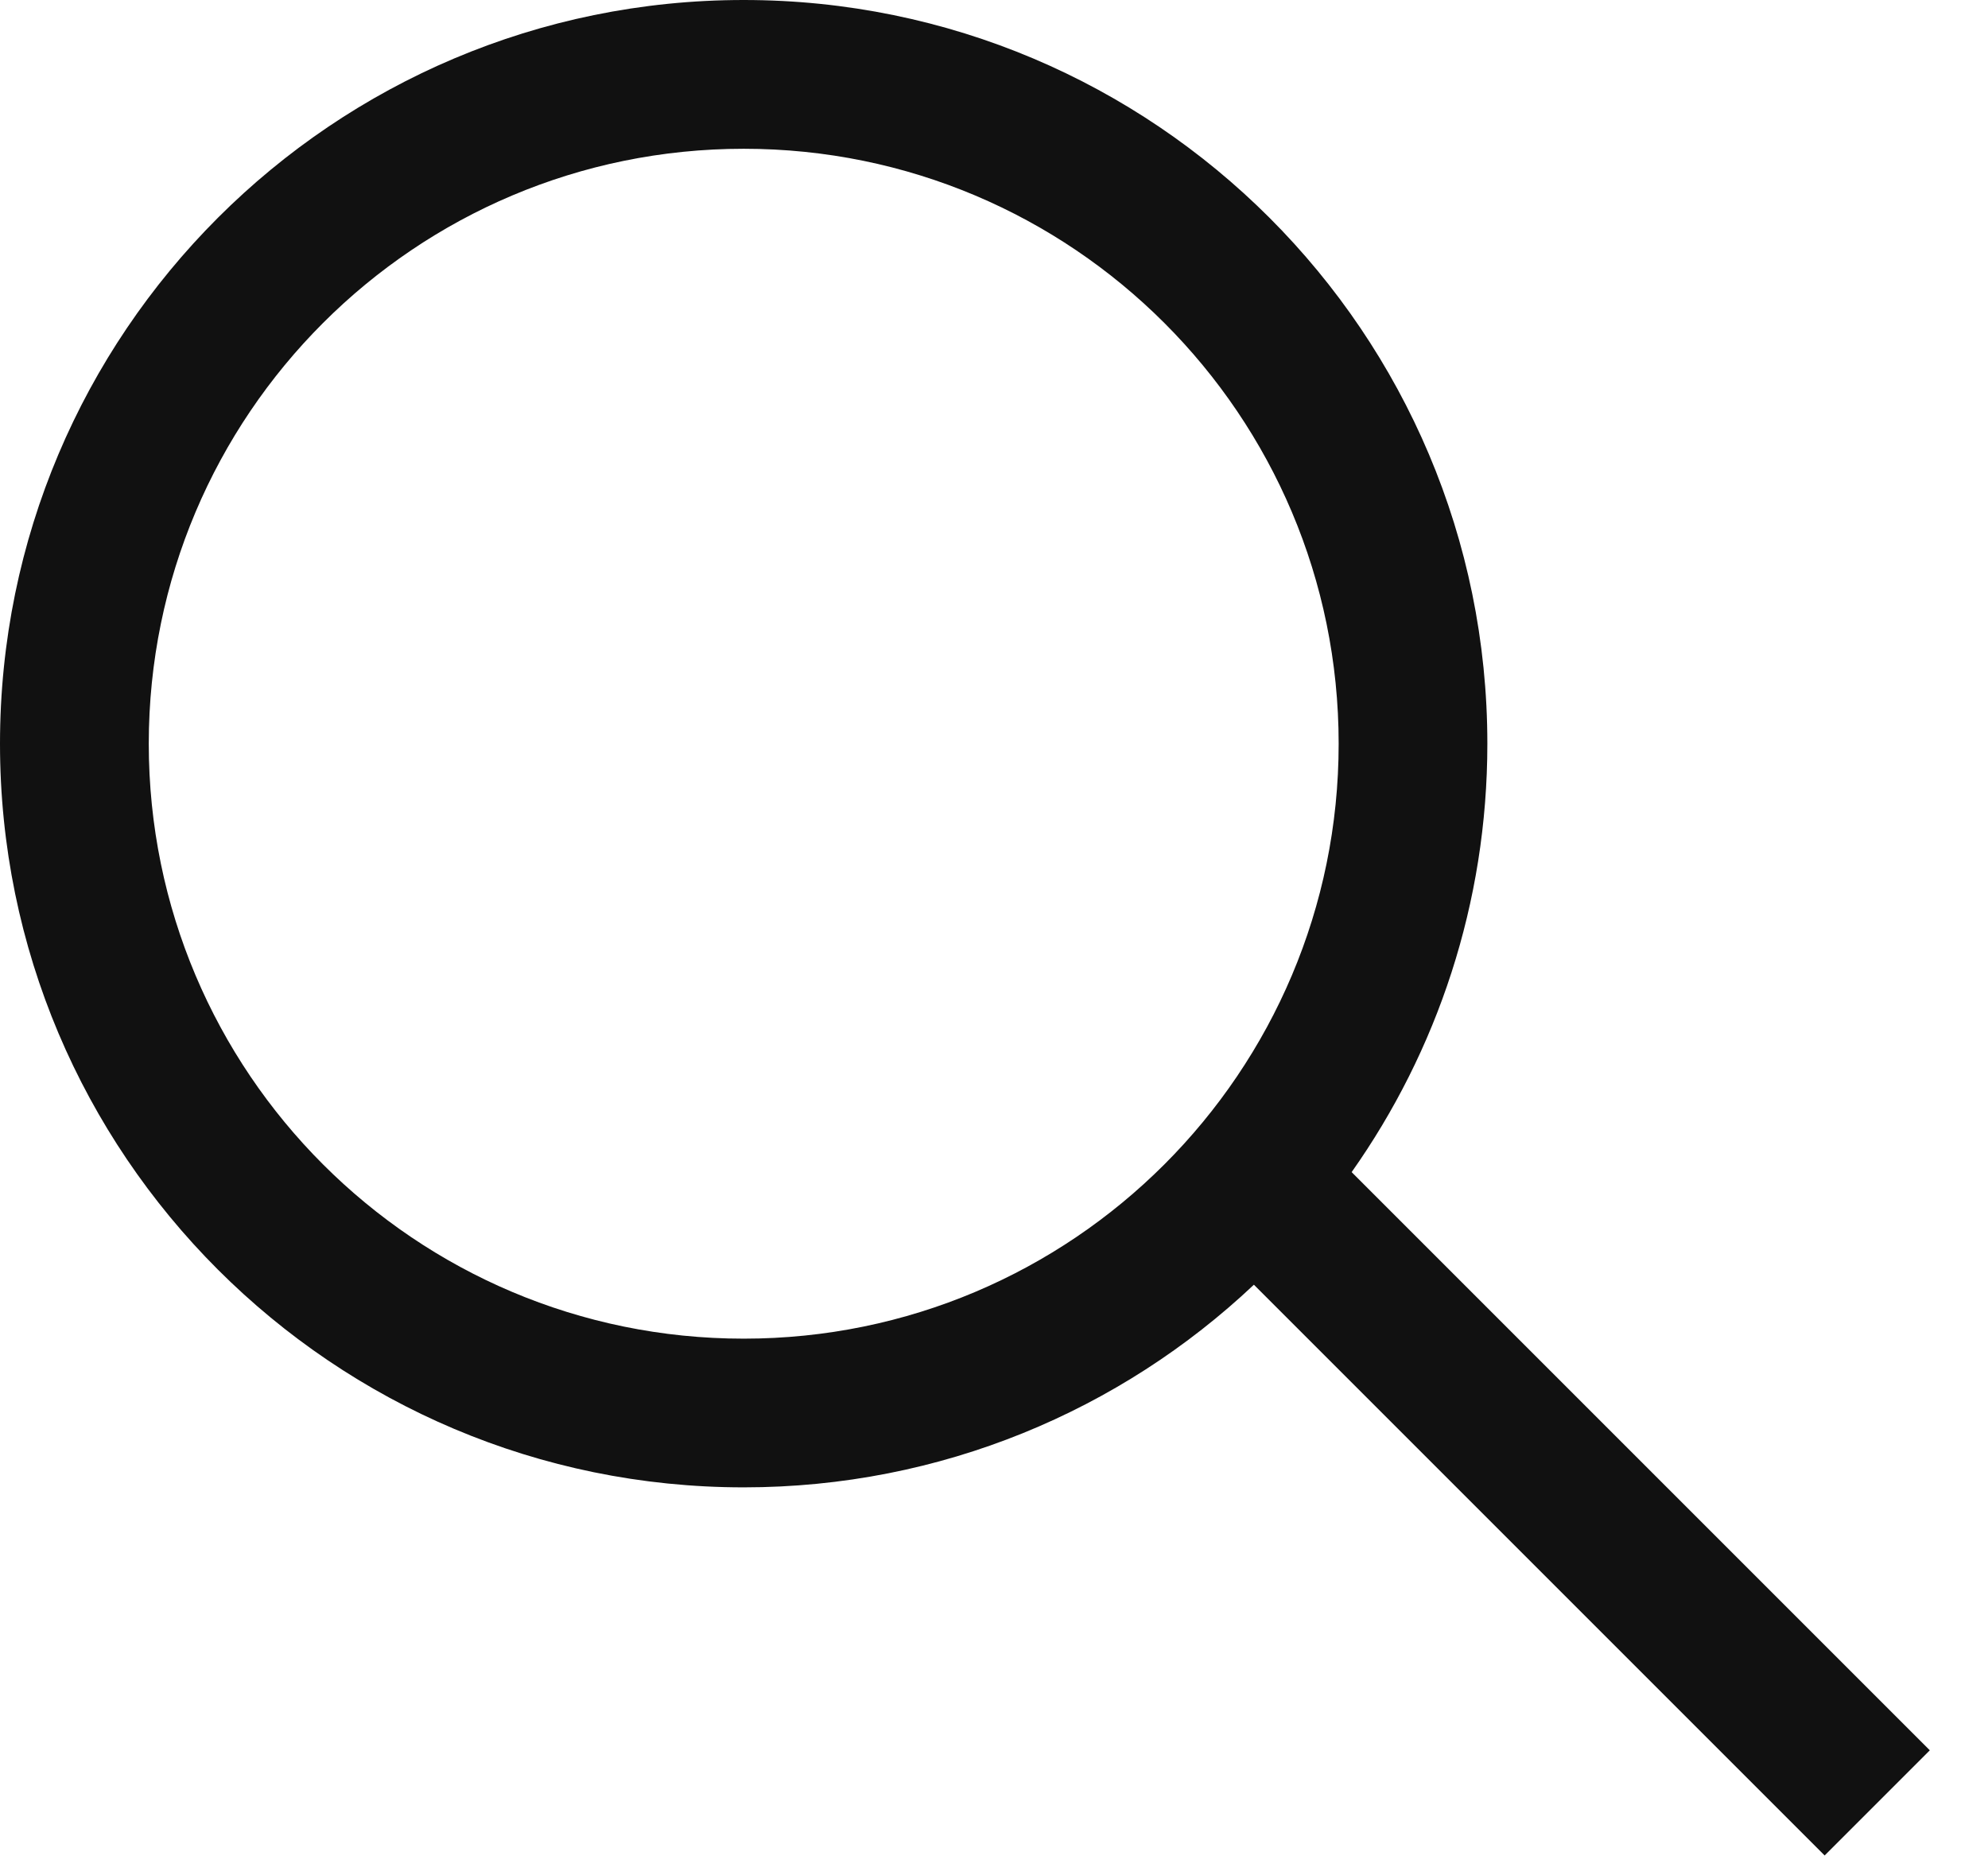
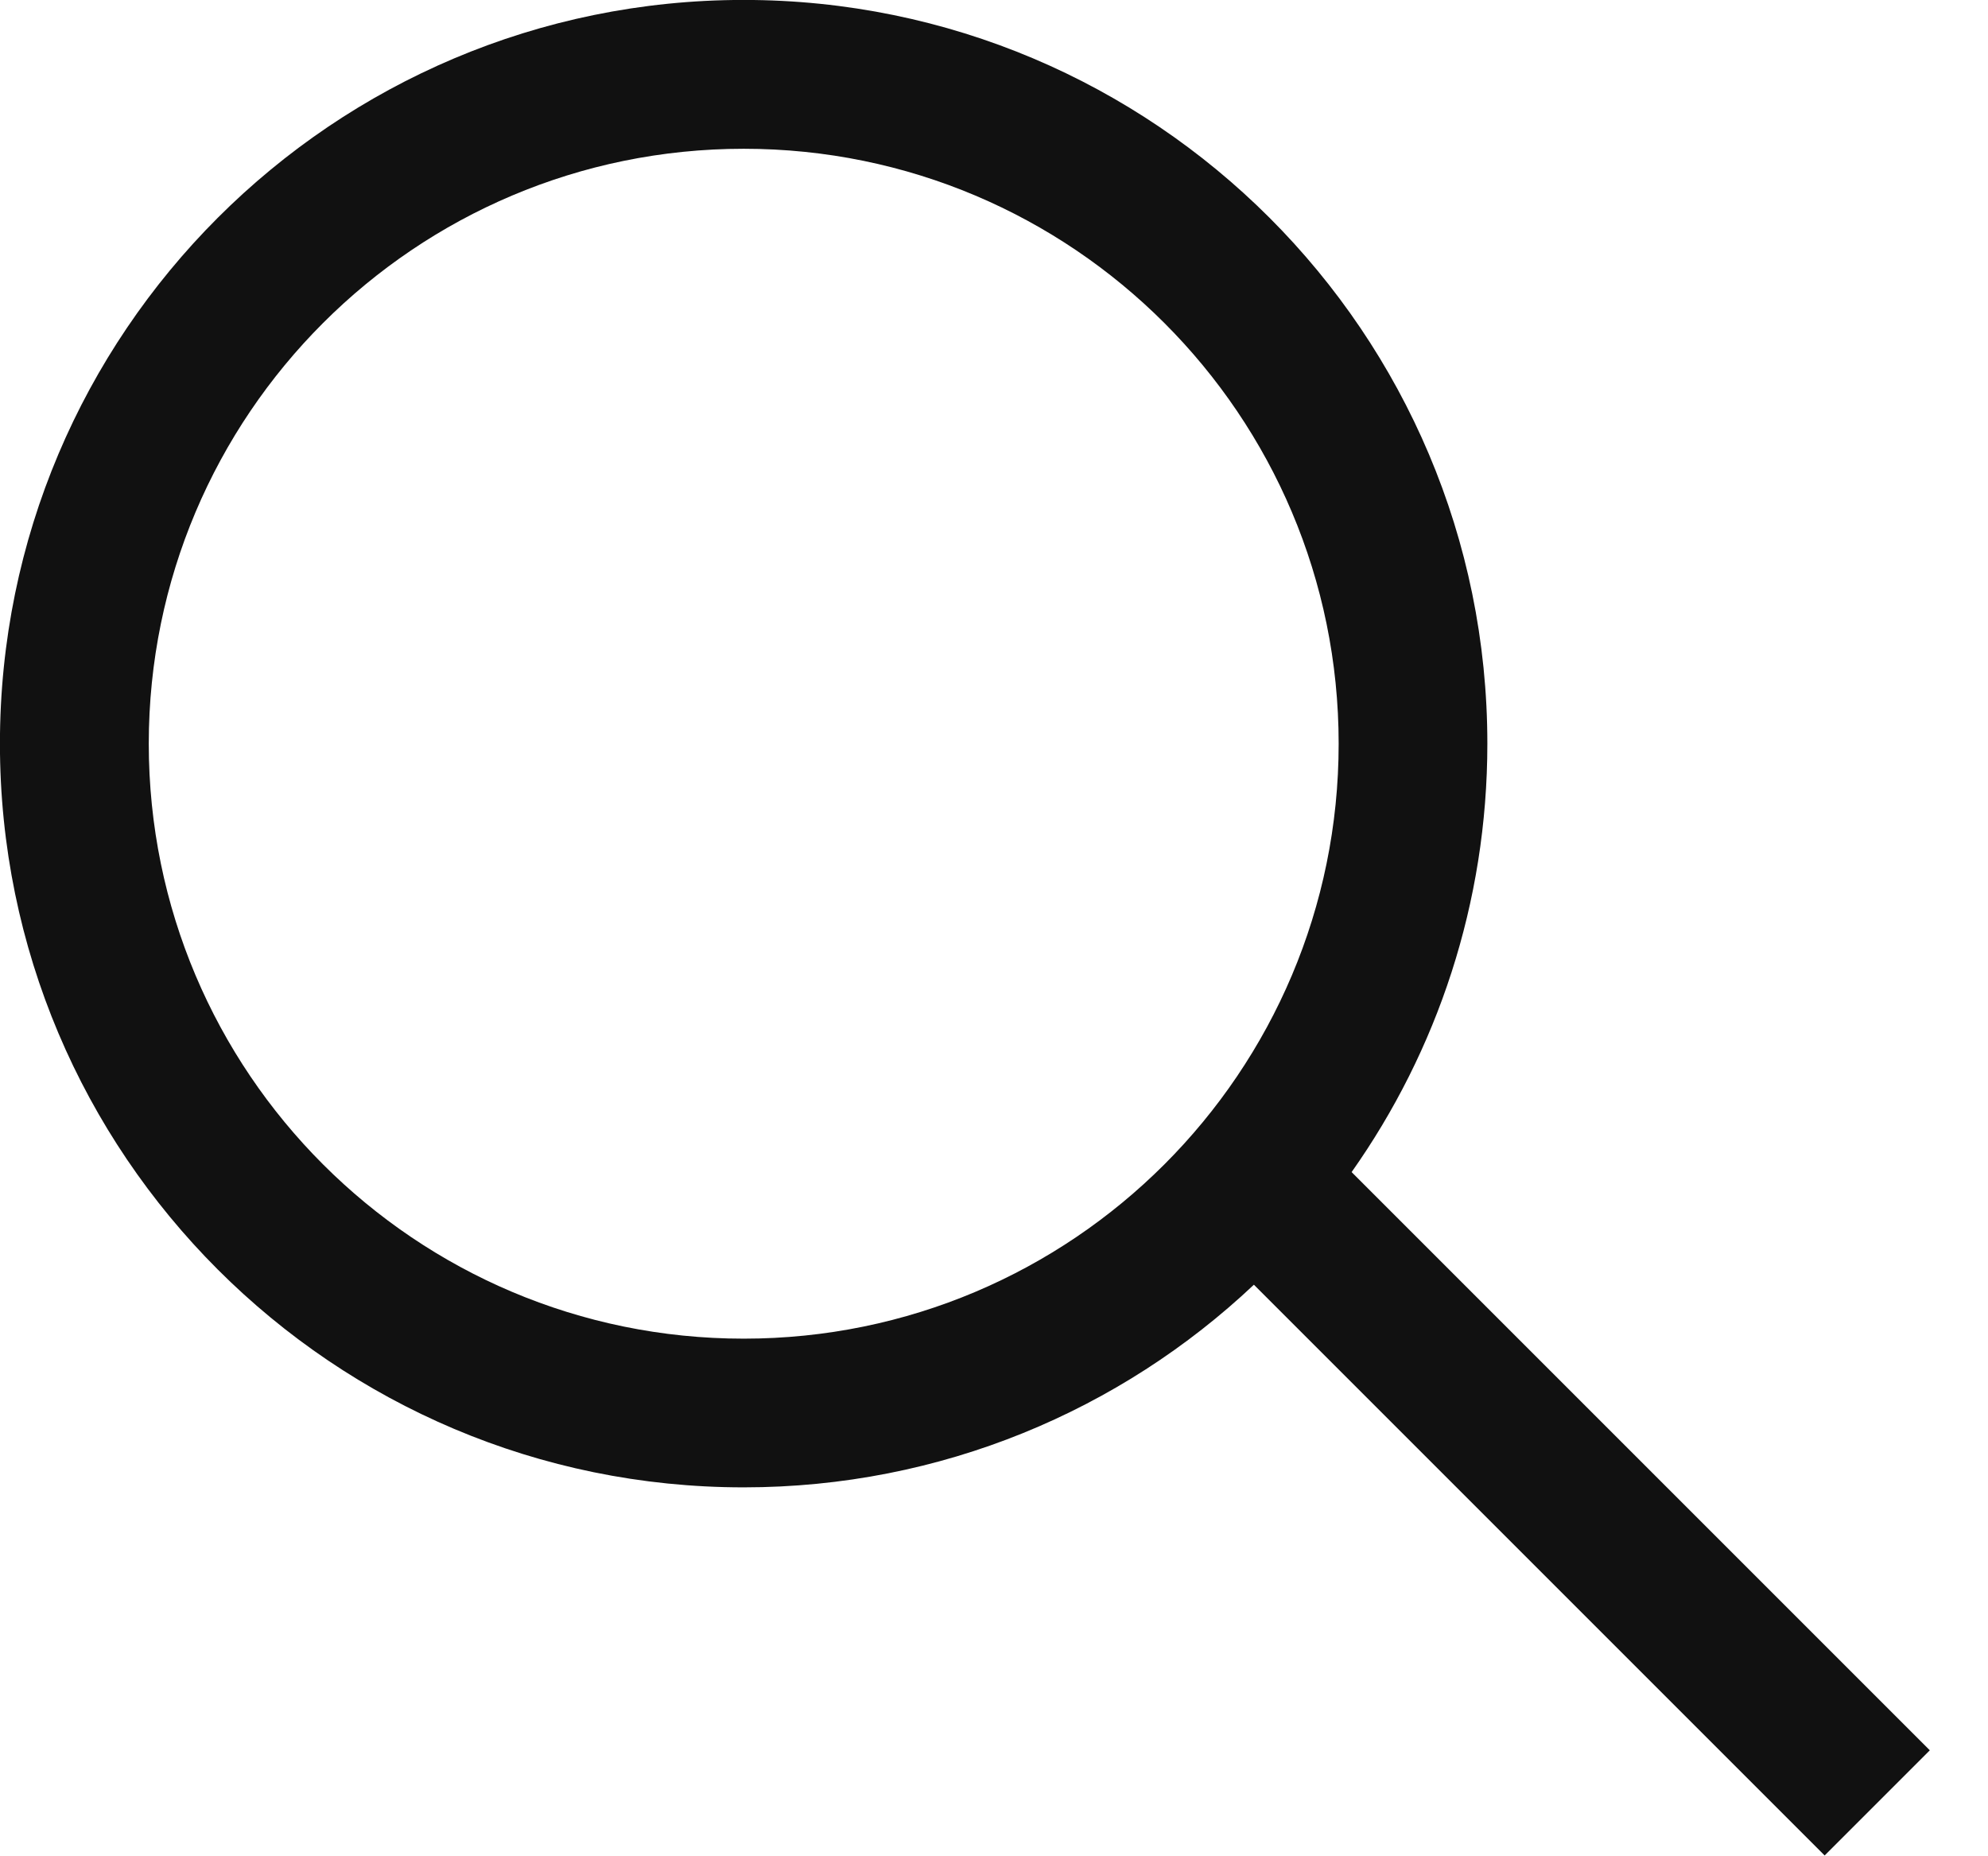
- <svg xmlns="http://www.w3.org/2000/svg" width="30px" height="28px" viewBox="0 0 30 28" version="1.1">
-   <defs />
-   <g id="Header-Desktop" stroke="none" stroke-width="1" fill="none" fill-rule="evenodd" transform="translate(-80, -77)">
-     <path d="M100.397,94.688 L109.122,103.413 L107.535,105 L98.922,96.387 C96.913,98.283 94.203,99.445 91.223,99.445 C85.025,99.445 80,94.421 80,88.223 C80,82.025 85.025,77 91.223,77 C97.421,77 102.445,82.025 102.445,88.223 C102.445,90.63 101.687,92.86 100.397,94.688 Z M91.223,97.201 C96.181,97.201 100.201,93.181 100.201,88.223 C100.201,83.264 96.181,79.245 91.223,79.245 C86.264,79.245 82.245,83.264 82.245,88.223 C82.245,93.181 86.264,97.201 91.223,97.201 Z" id="Combined-Shape" fill="#111111" />
-   </g>
+ <svg xmlns="http://www.w3.org/2000/svg" height="28" viewBox="0 0 30 28" width="30">
+   <path d="m100.397 94.688 8.725 8.725-1.587 1.587-8.613-8.613c-2.01 1.896-4.719 3.058-7.7 3.058-6.198 0-11.223-5.025-11.223-11.223s5.025-11.223 11.223-11.223 11.223 5.025 11.223 11.223c0 2.407-.758 4.637-2.048 6.465zm-9.174 2.513c4.958 0 8.978-4.02 8.978-8.978s-4.02-8.978-8.978-8.978-8.978 4.02-8.978 8.978 4.02 8.978 8.978 8.978z" fill="#111" fill-rule="evenodd" transform="translate(-80 -77)" />
</svg>
